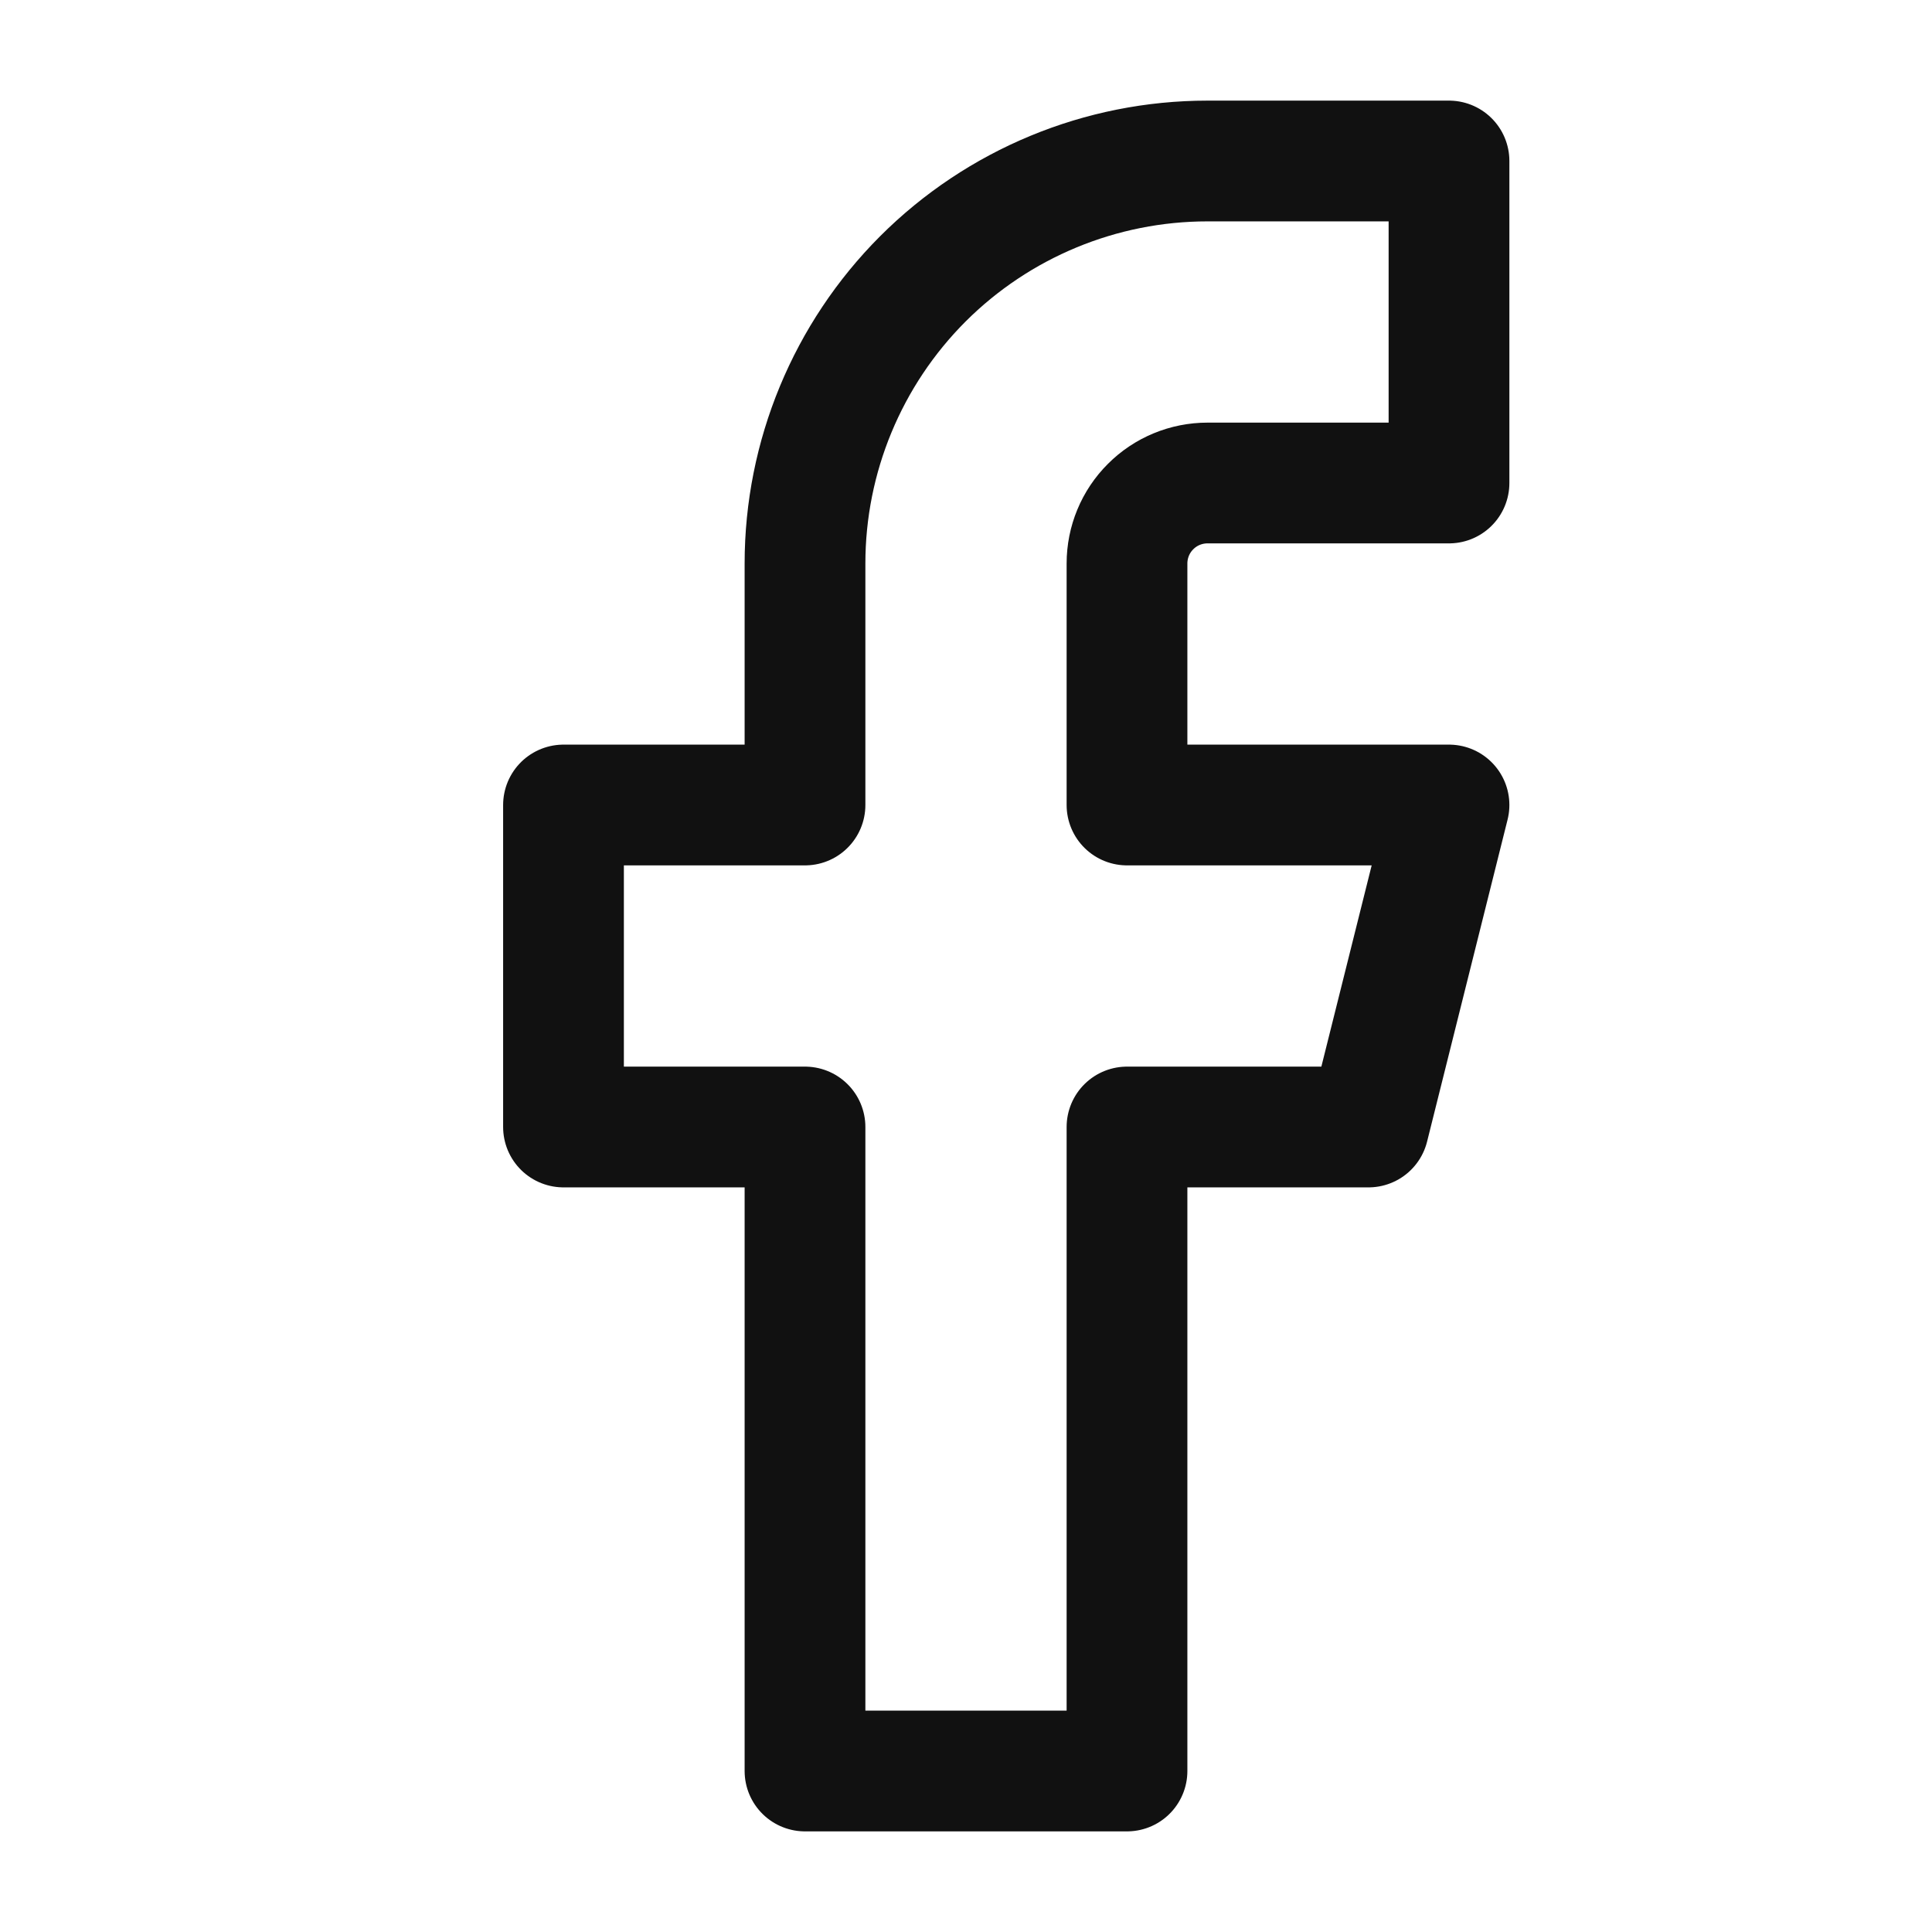
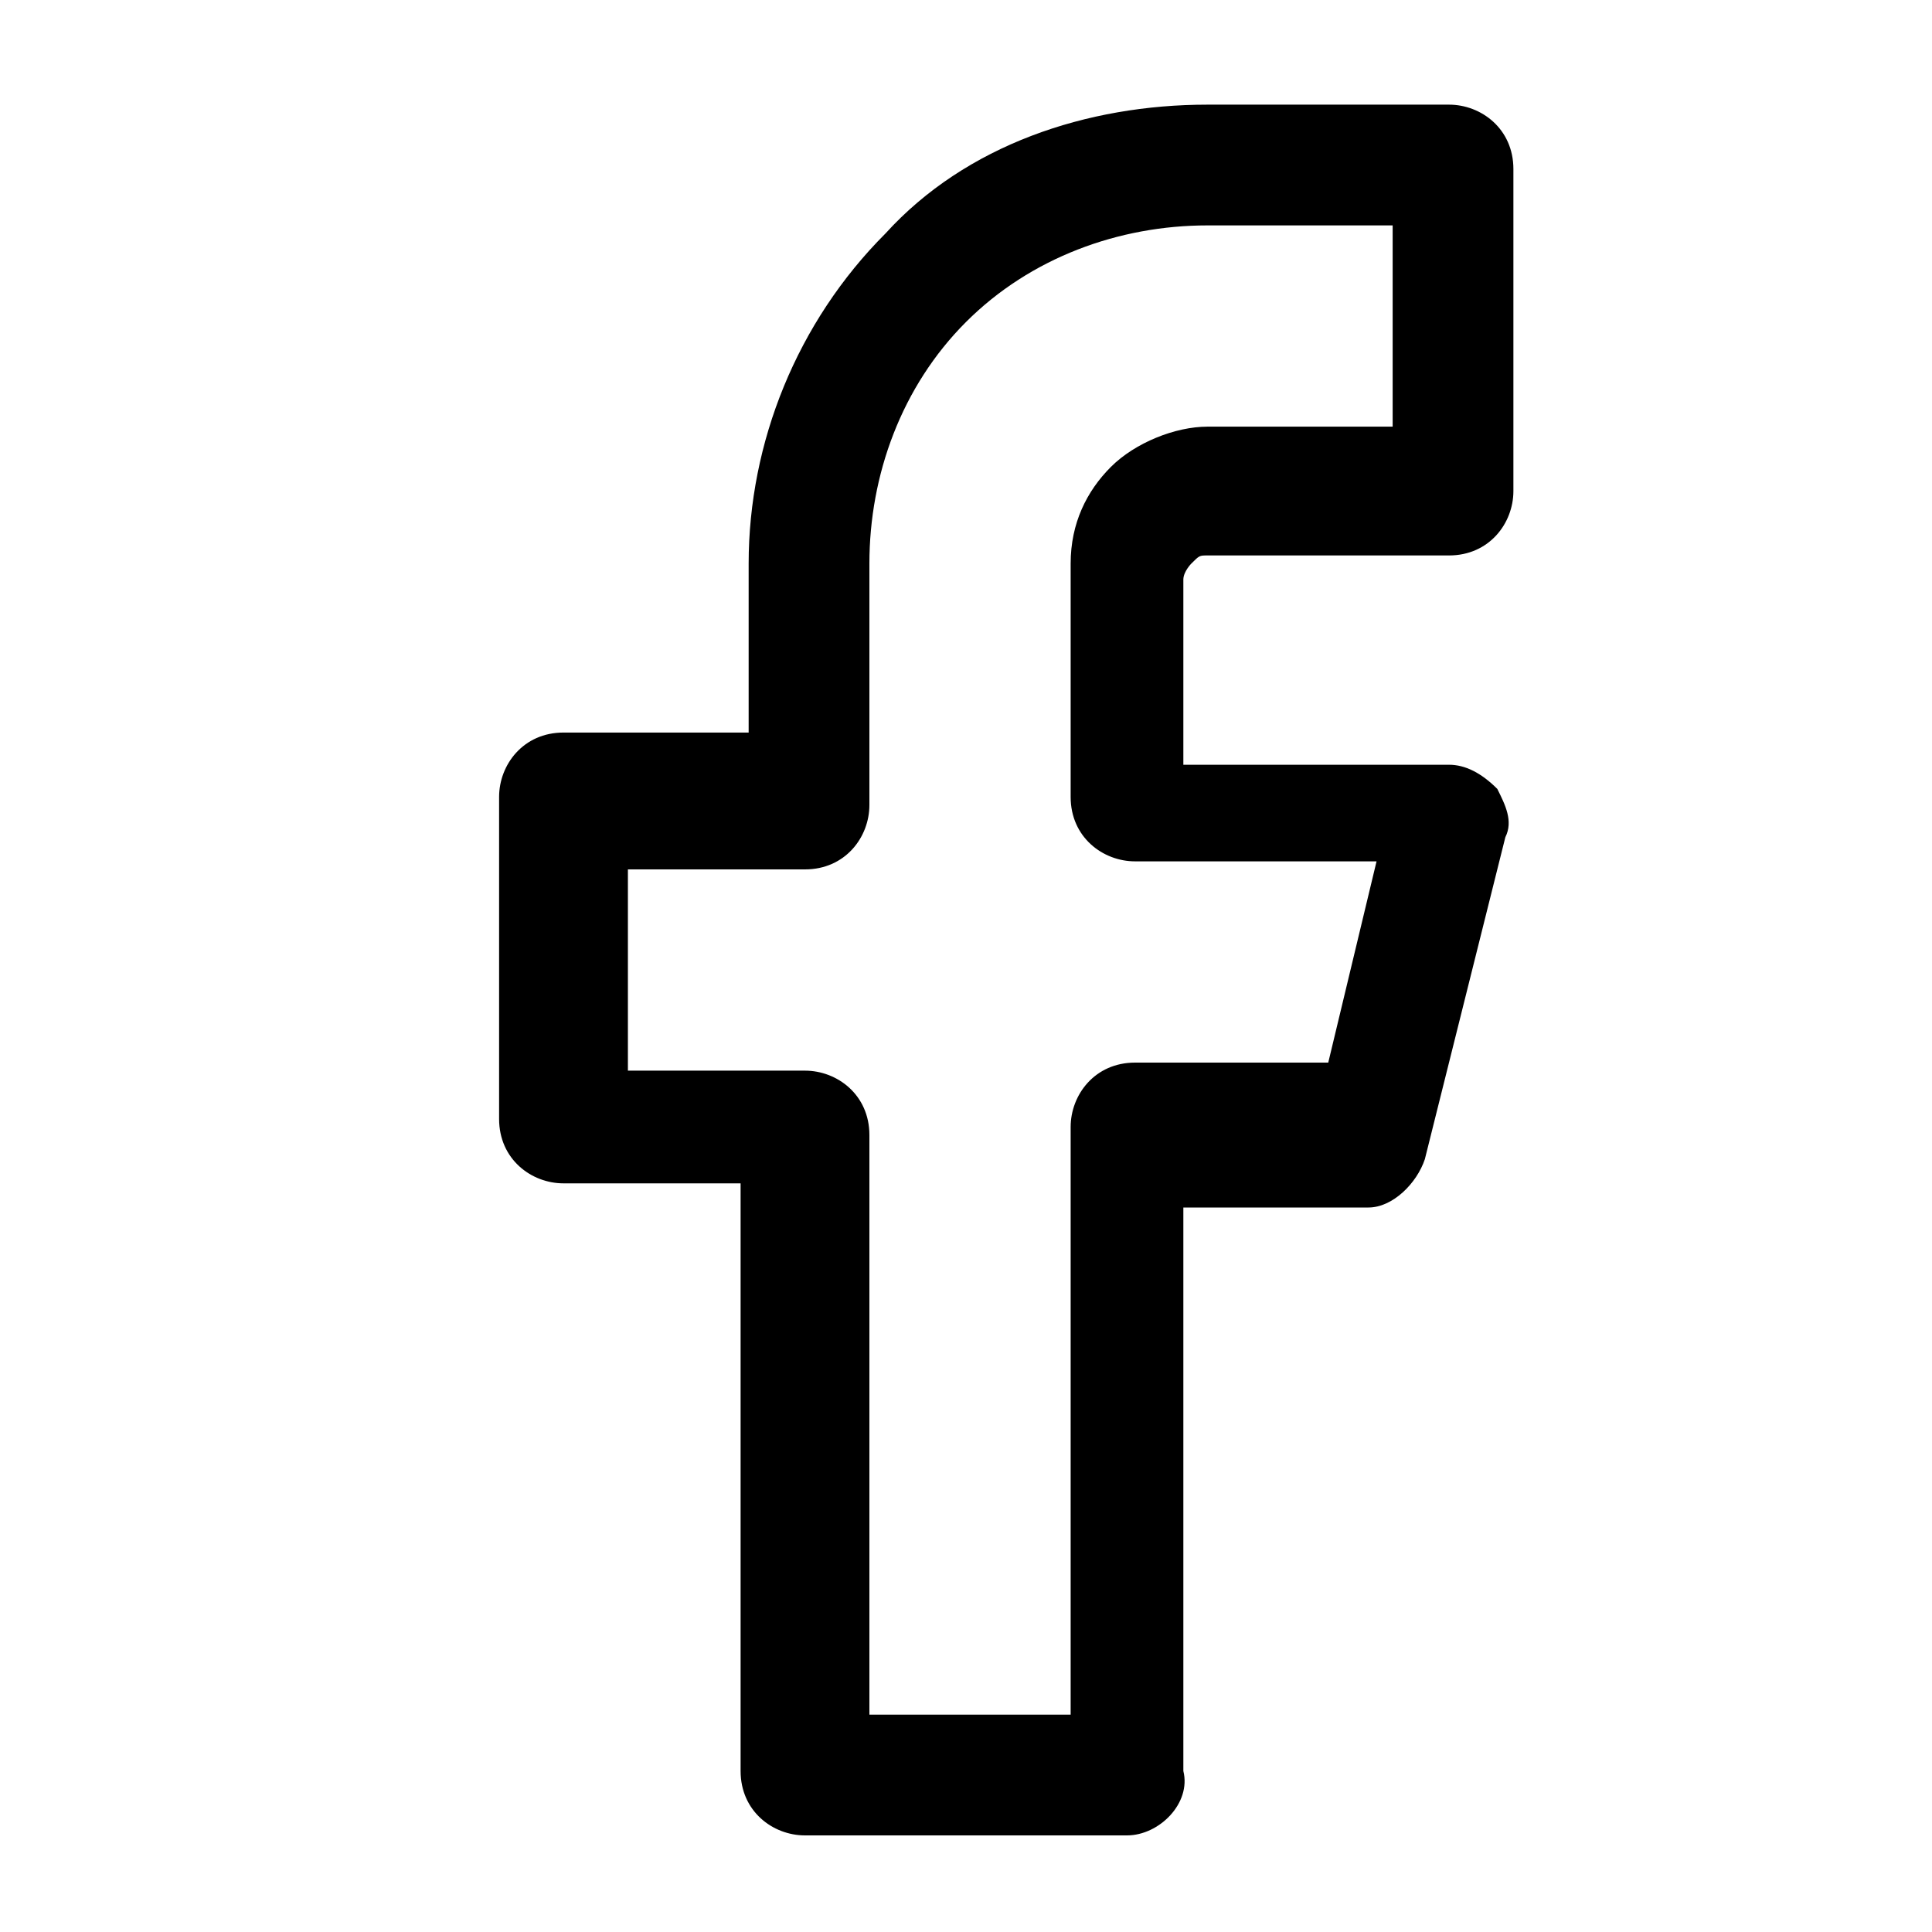
- <svg xmlns="http://www.w3.org/2000/svg" width="24" height="24" viewBox="0 0 24 24" fill="none">
-   <g id="facebook">
-     <path id="Vector" d="M18 2H15C13.674 2 12.402 2.527 11.464 3.464C10.527 4.402 10 5.674 10 7V10H7V14H10V22H14V14H17L18 10H14V7C14 6.735 14.105 6.48 14.293 6.293C14.48 6.105 14.735 6 15 6H18V2Z" stroke="#111111" stroke-width="1.5" stroke-linecap="round" stroke-linejoin="round" />
-   </g>
+ <svg xmlns="http://www.w3.org/2000/svg" version="1.1" id="Шар_1" x="0px" y="0px" viewBox="0 0 24 24" style="enable-background:new 0 0 24 24;" xml:space="preserve">
+   <path d="M14,22.8h-4c-0.4,0-0.8-0.3-0.8-0.8v-7.3H7c-0.4,0-0.8-0.3-0.8-0.8v-4c0-0.4,0.3-0.8,0.8-0.8h2.3V7c0-1.5,0.6-3,1.7-4.1  C12,1.8,13.5,1.3,15,1.3h3c0.4,0,0.8,0.3,0.8,0.8v4c0,0.4-0.3,0.8-0.8,0.8h-3c-0.1,0-0.1,0-0.2,0.1c0,0-0.1,0.1-0.1,0.2v2.3H18  c0.2,0,0.4,0.1,0.6,0.3c0.1,0.2,0.2,0.4,0.1,0.6l-1,4c-0.1,0.3-0.4,0.6-0.7,0.6h-2.3V22C14.8,22.4,14.4,22.8,14,22.8z M10.8,21.3  h2.5V14c0-0.4,0.3-0.8,0.8-0.8h2.4l0.6-2.5h-3c-0.4,0-0.8-0.3-0.8-0.8V7c0-0.5,0.2-0.9,0.5-1.2c0.3-0.3,0.8-0.5,1.2-0.5h2.3V2.8H15  c-1.1,0-2.2,0.4-3,1.2c-0.8,0.8-1.2,1.9-1.2,3v3c0,0.4-0.3,0.8-0.8,0.8H7.8v2.5H10c0.4,0,0.8,0.3,0.8,0.8V21.3z" />
</svg>
